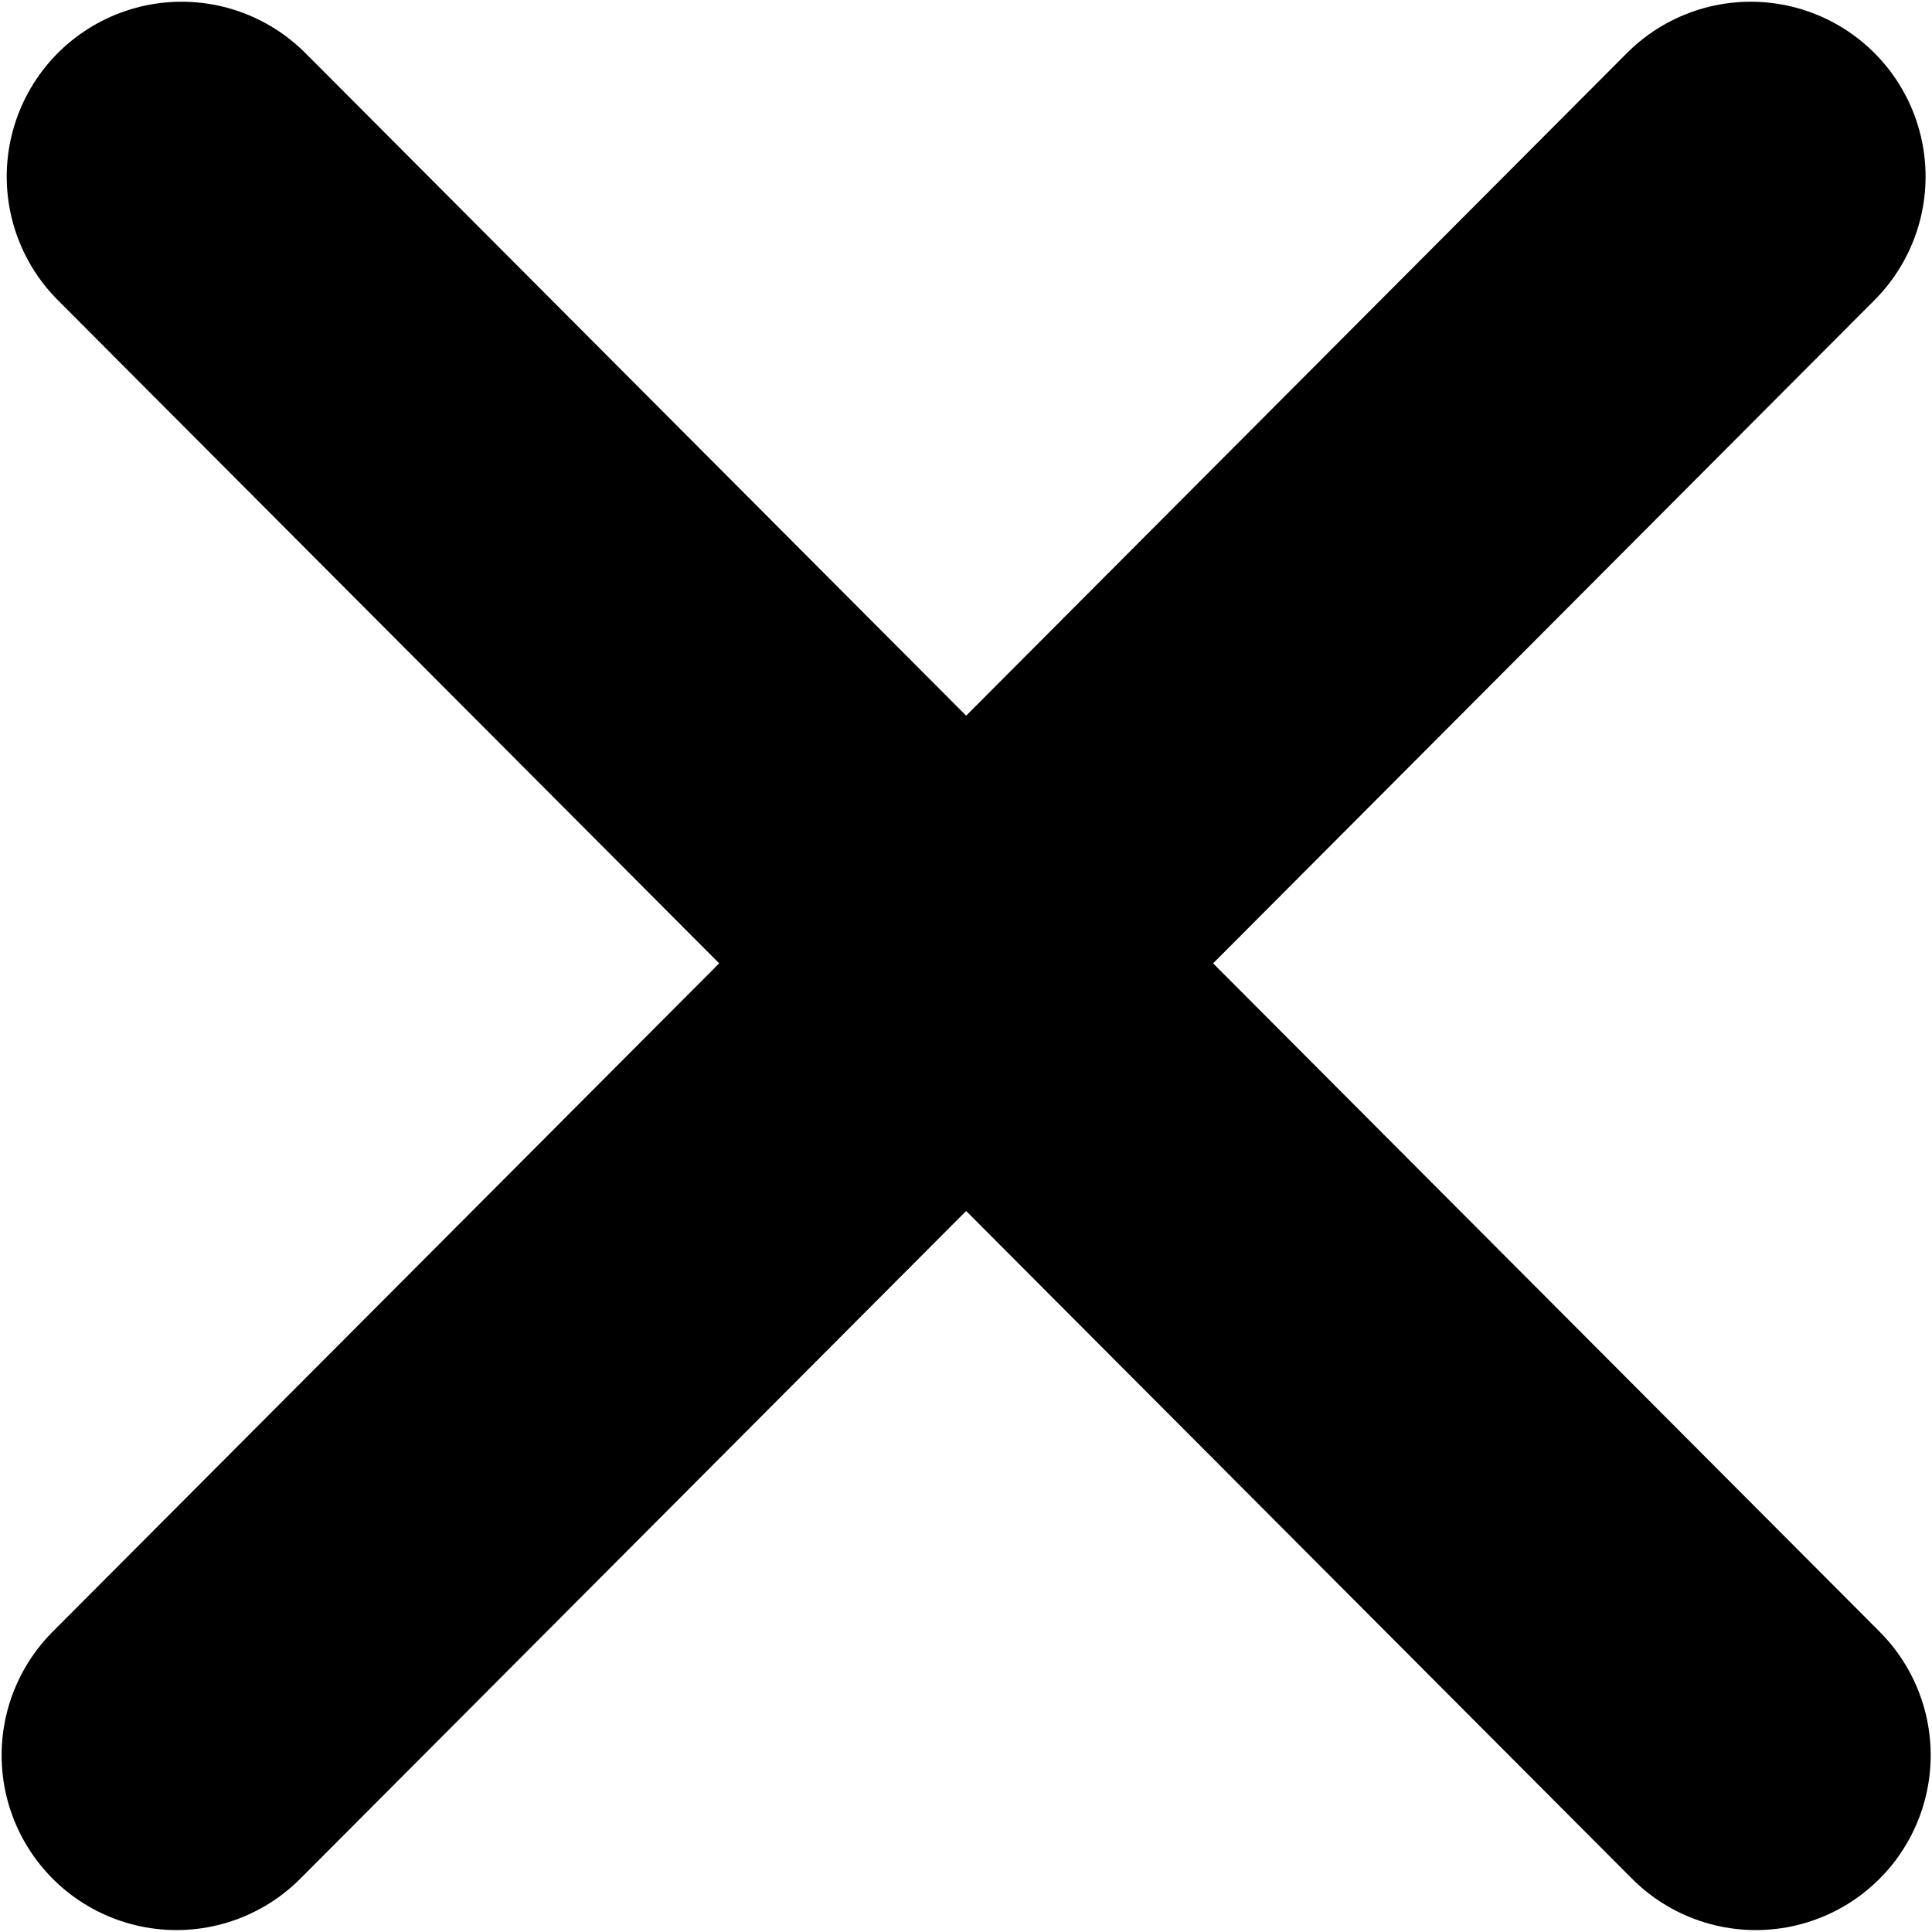
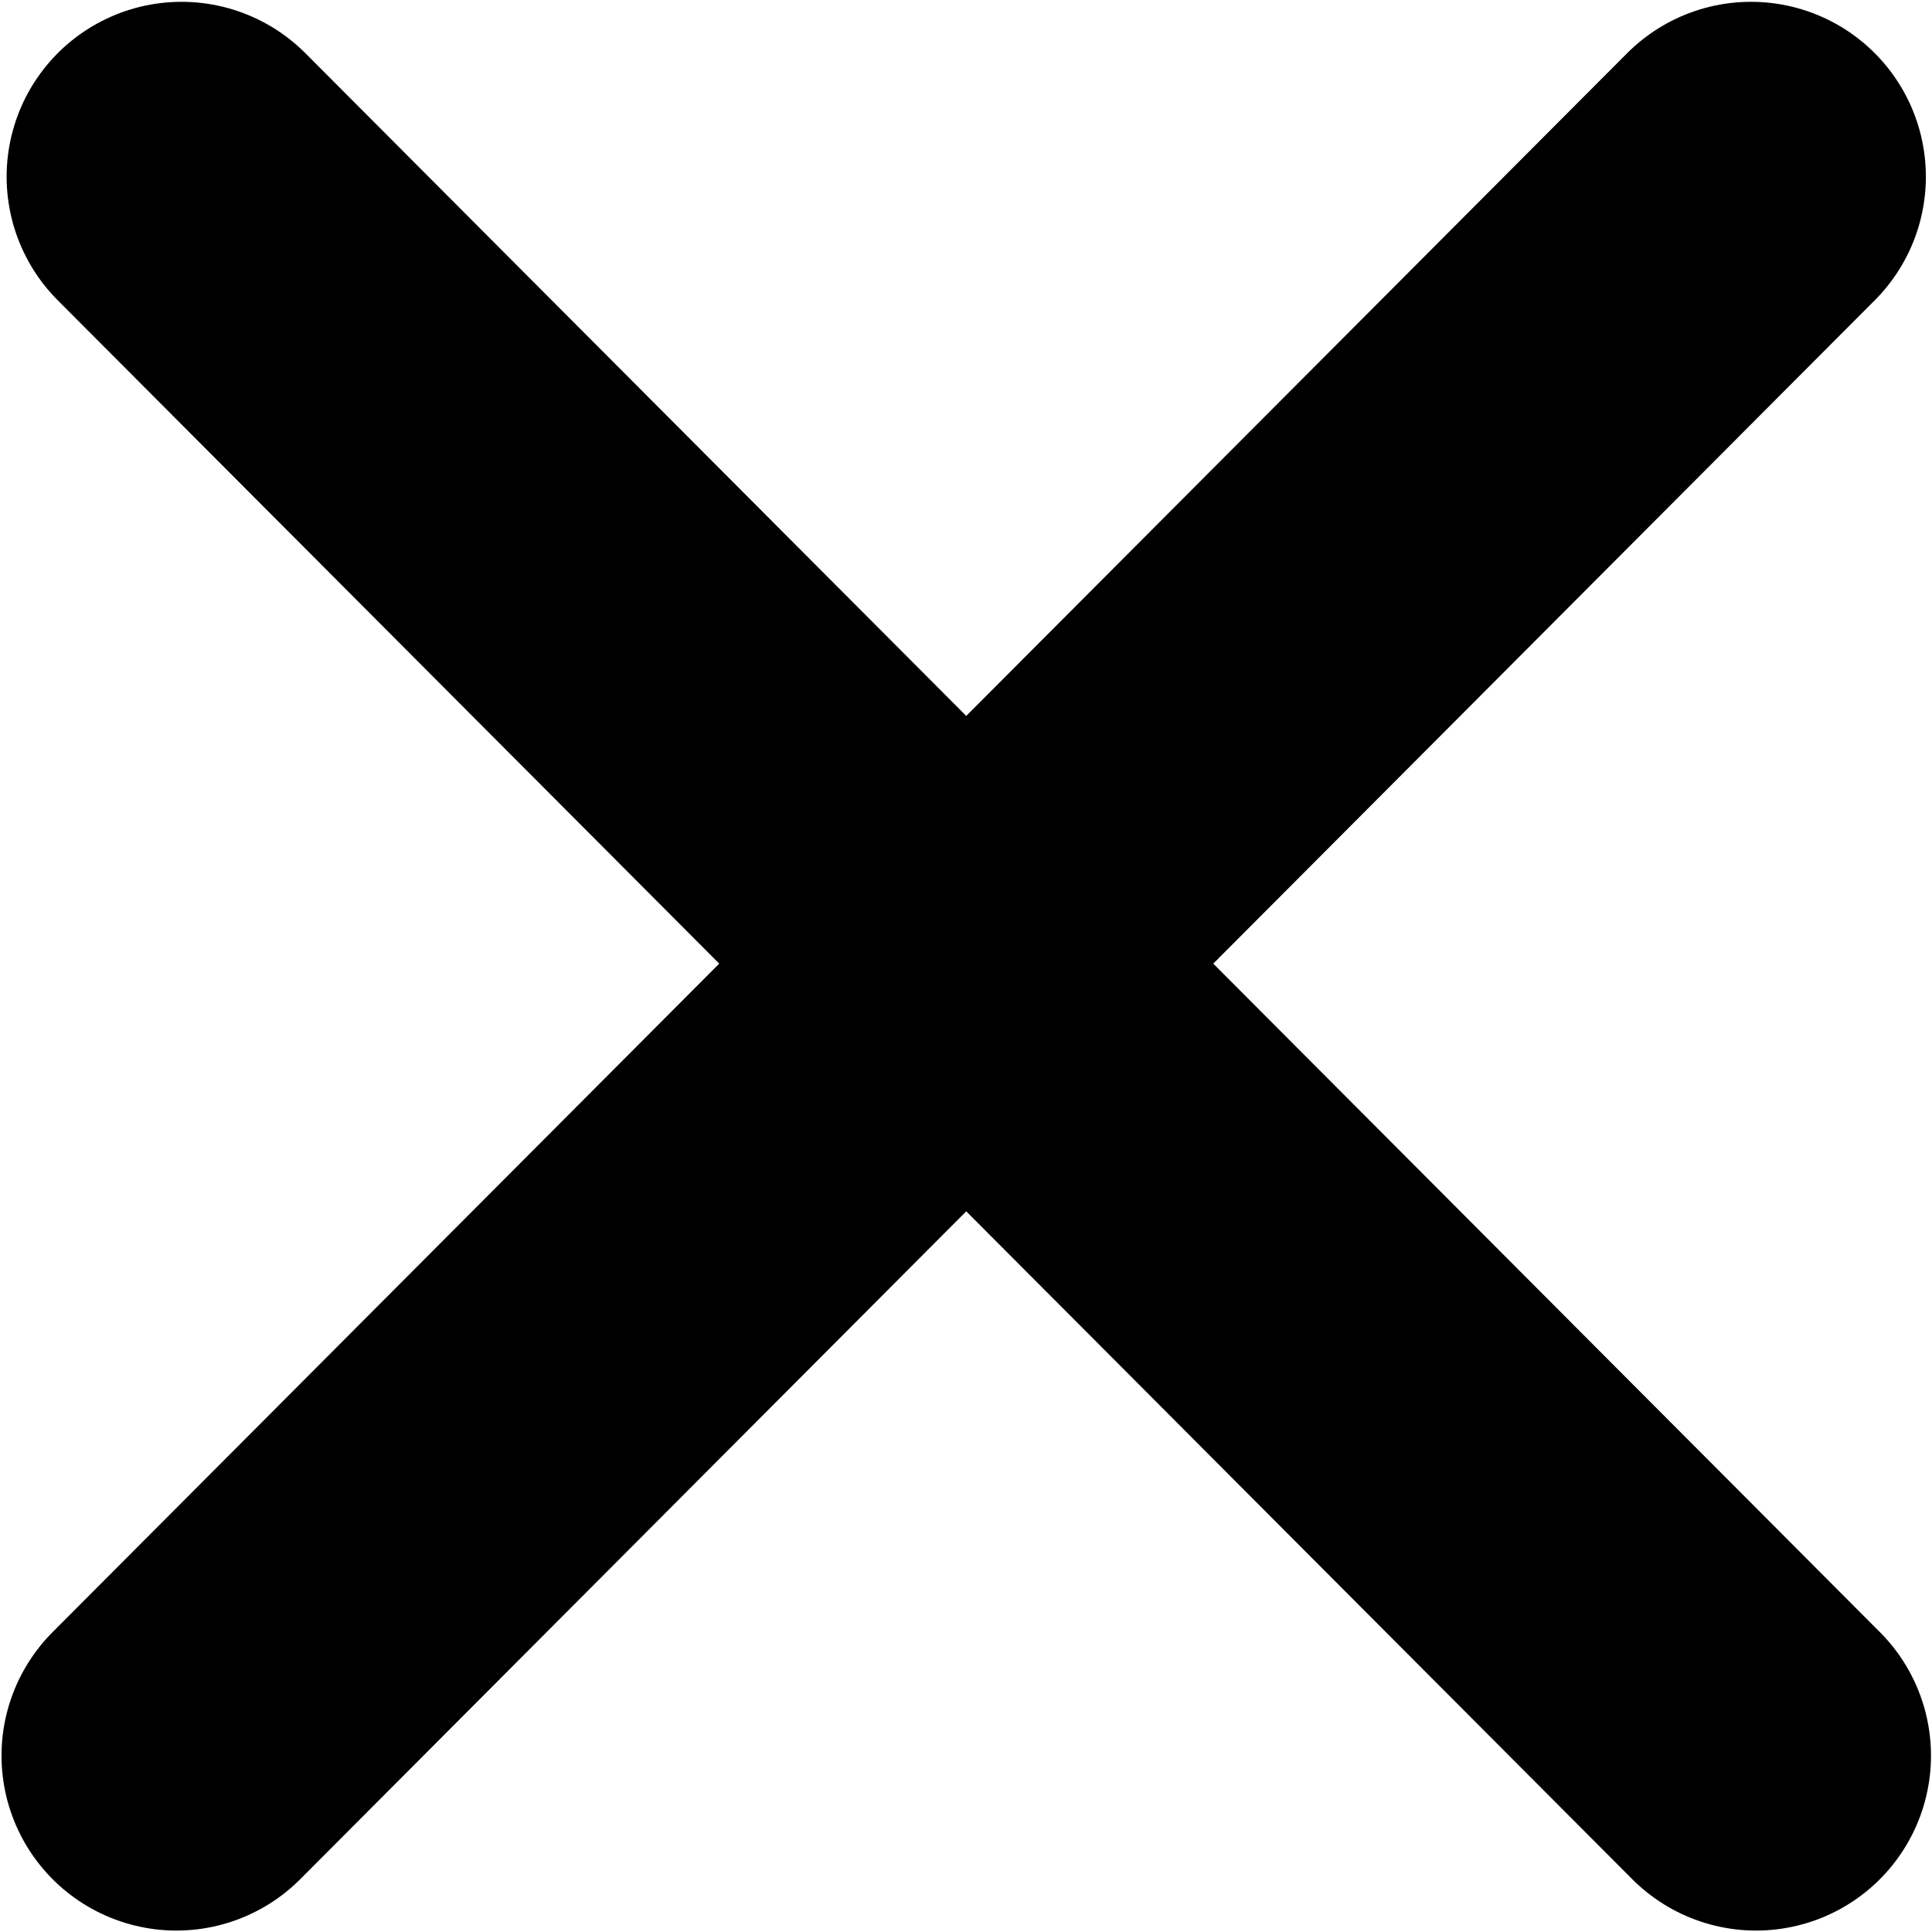
- <svg xmlns="http://www.w3.org/2000/svg" width="10" height="10" viewBox="0 0 2.646 2.646" version="1.1" id="svg4528">
+ <svg xmlns="http://www.w3.org/2000/svg" width="11" height="11" viewBox="0 0 2.91 2.91" version="1.1" id="svg4528">
  <defs id="defs4522" />
-   <g id="layer1" transform="translate(-63.5093,-64.77814)">
-     <path style="fill:#000000;fill-rule:evenodd;stroke:#000000;stroke-width:0.479;stroke-linecap:round;stroke-linejoin:miter;stroke-miterlimit:4;stroke-dasharray:none;stroke-opacity:1" d="m 63.758,65.02 2.156,2.162" id="path5099" />
-     <path style="fill:#000000;fill-rule:evenodd;stroke:#000000;stroke-width:0.479;stroke-linecap:round;stroke-linejoin:miter;stroke-miterlimit:9.6;stroke-dasharray:none;stroke-opacity:1" d="M 63.751,67.182 65.907,65.02" id="path5099-6" />
+   <g id="layer1" transform="translate(-63.5093,-64.51356)">
+     <g id="g4486" transform="matrix(1.099998,0,0,1.1,-6.350944,-6.742258)">
+       <path id="path5099" d="m 63.758,65.02 2.156,2.162" style="fill:#000000;fill-rule:evenodd;stroke:#000000;stroke-width:0.479;stroke-linecap:round;stroke-linejoin:miter;stroke-miterlimit:4;stroke-dasharray:none;stroke-opacity:1" />
+       <path id="path5099-6" d="M 63.751,67.182 65.907,65.02" style="fill:#000000;fill-rule:evenodd;stroke:#000000;stroke-width:0.479;stroke-linecap:round;stroke-linejoin:miter;stroke-miterlimit:9.6;stroke-dasharray:none;stroke-opacity:1" />
+     </g>
  </g>
</svg>
